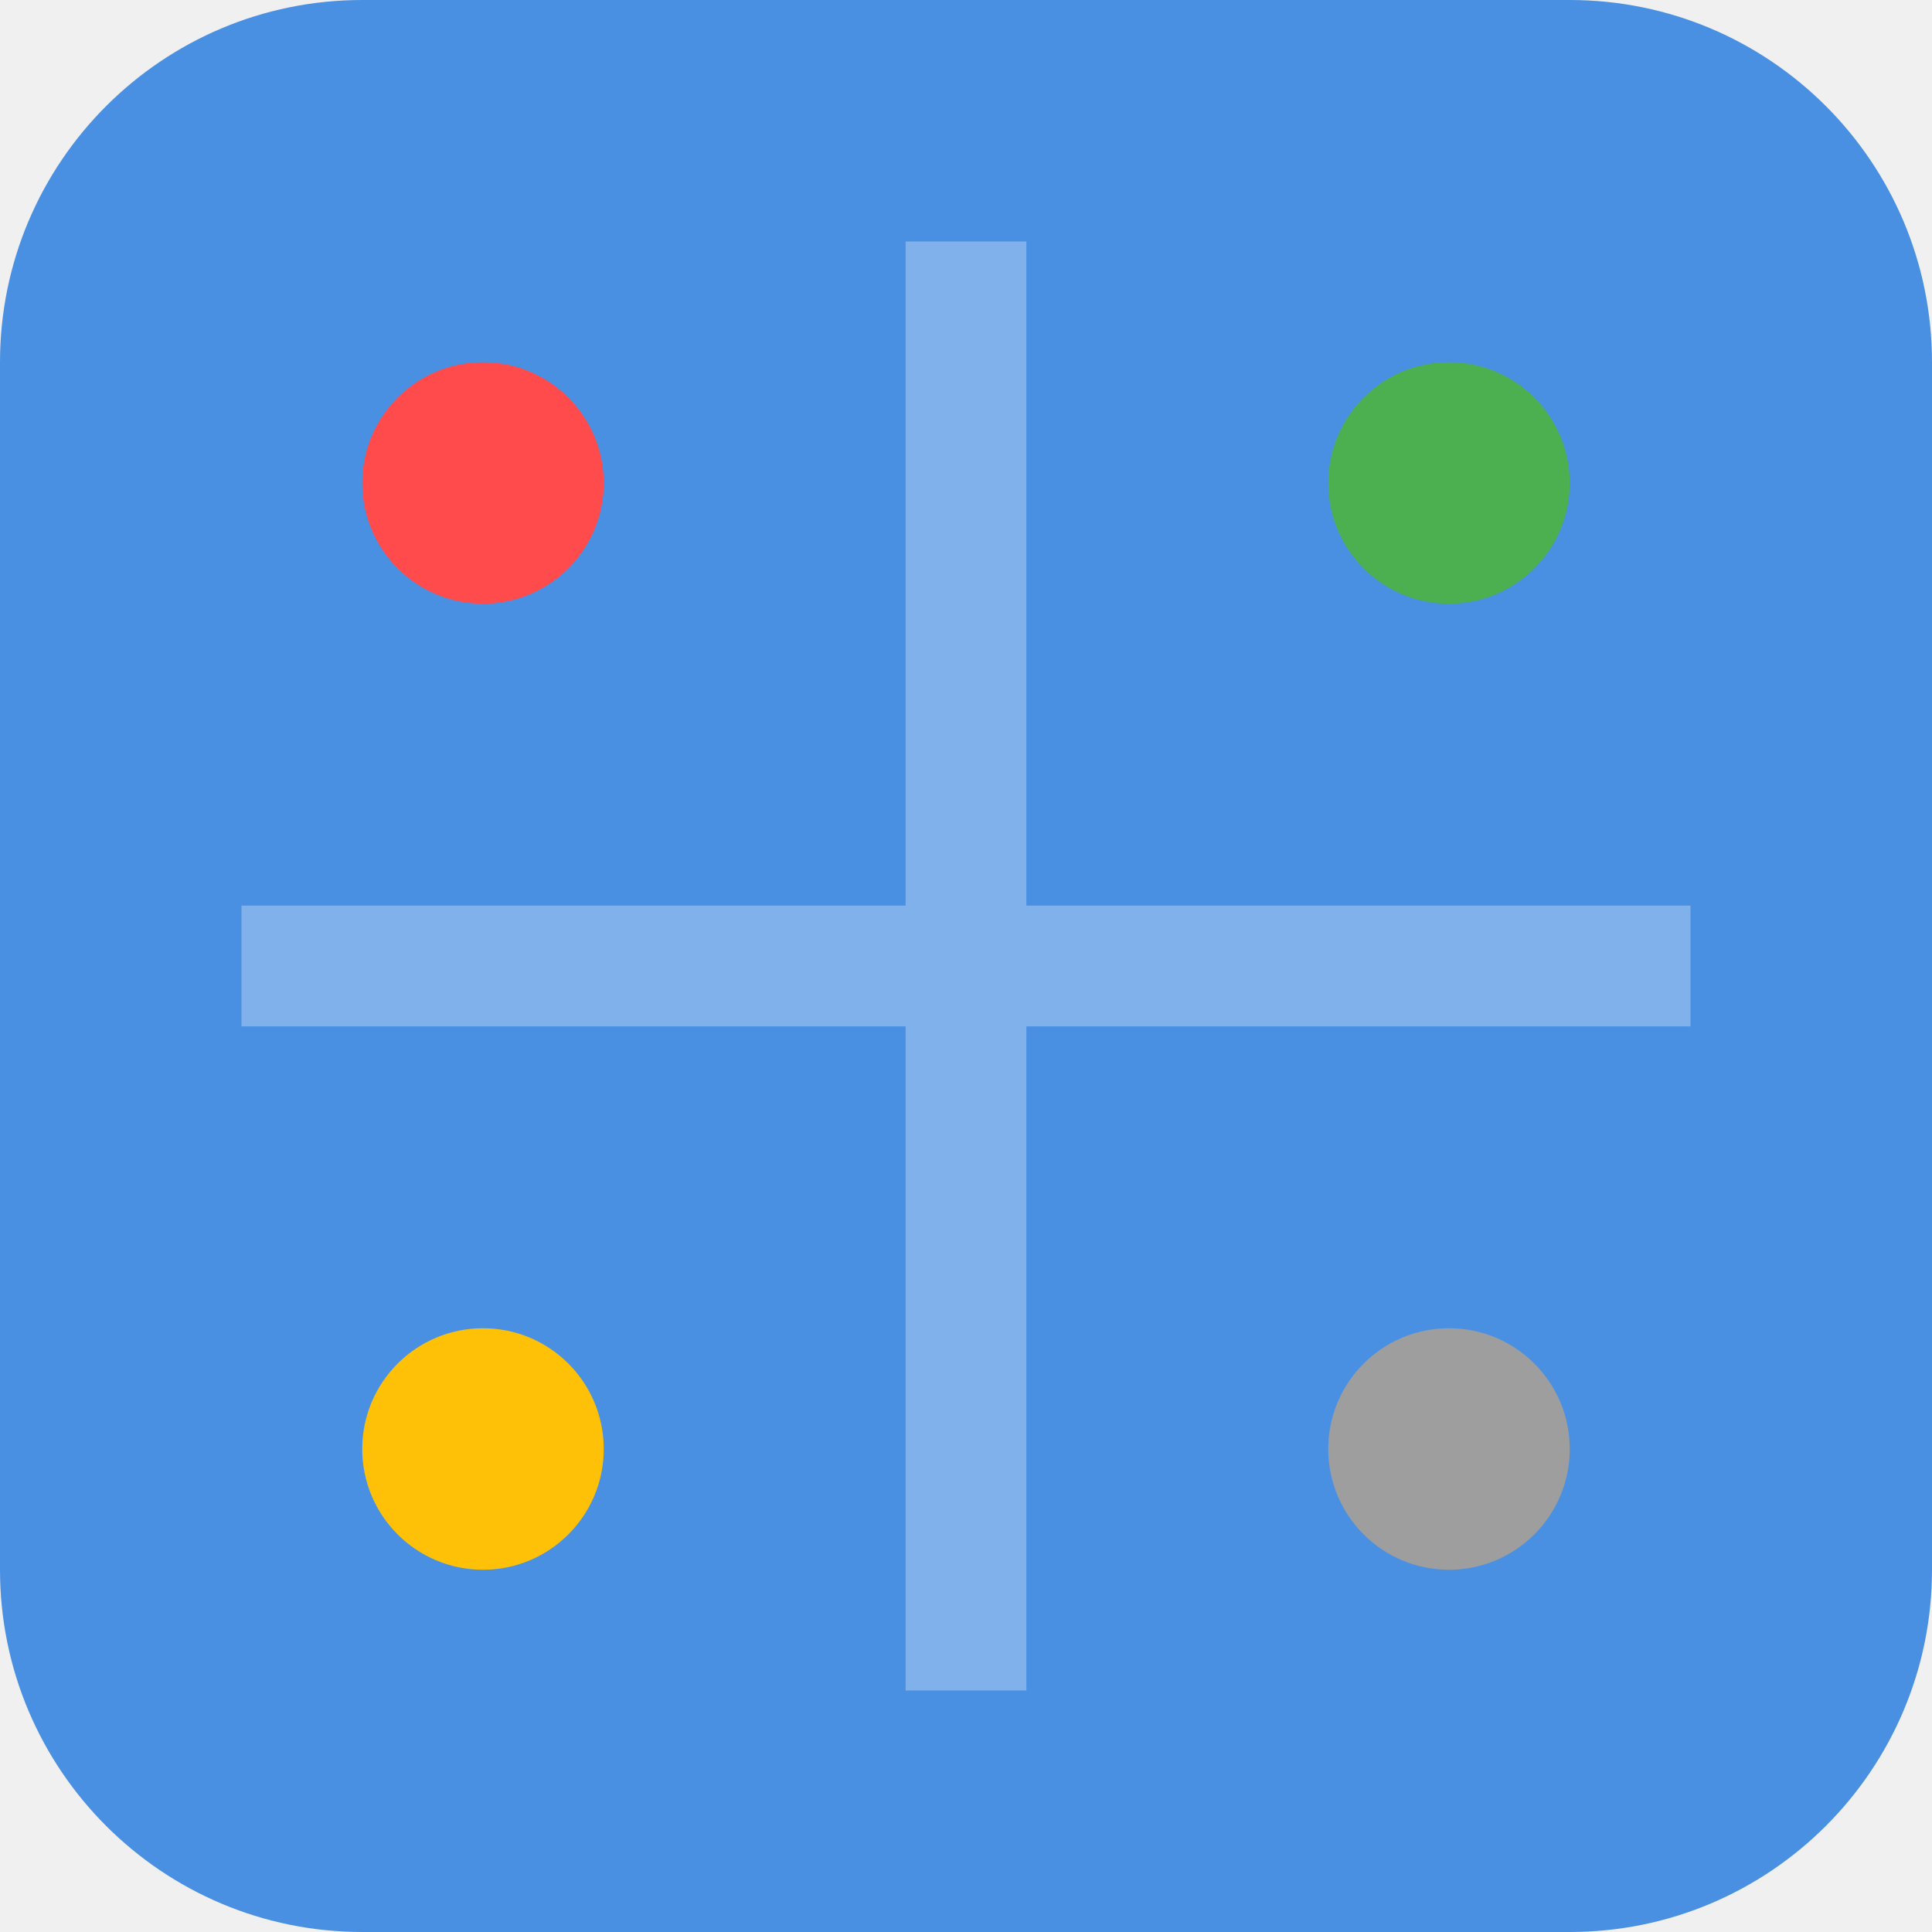
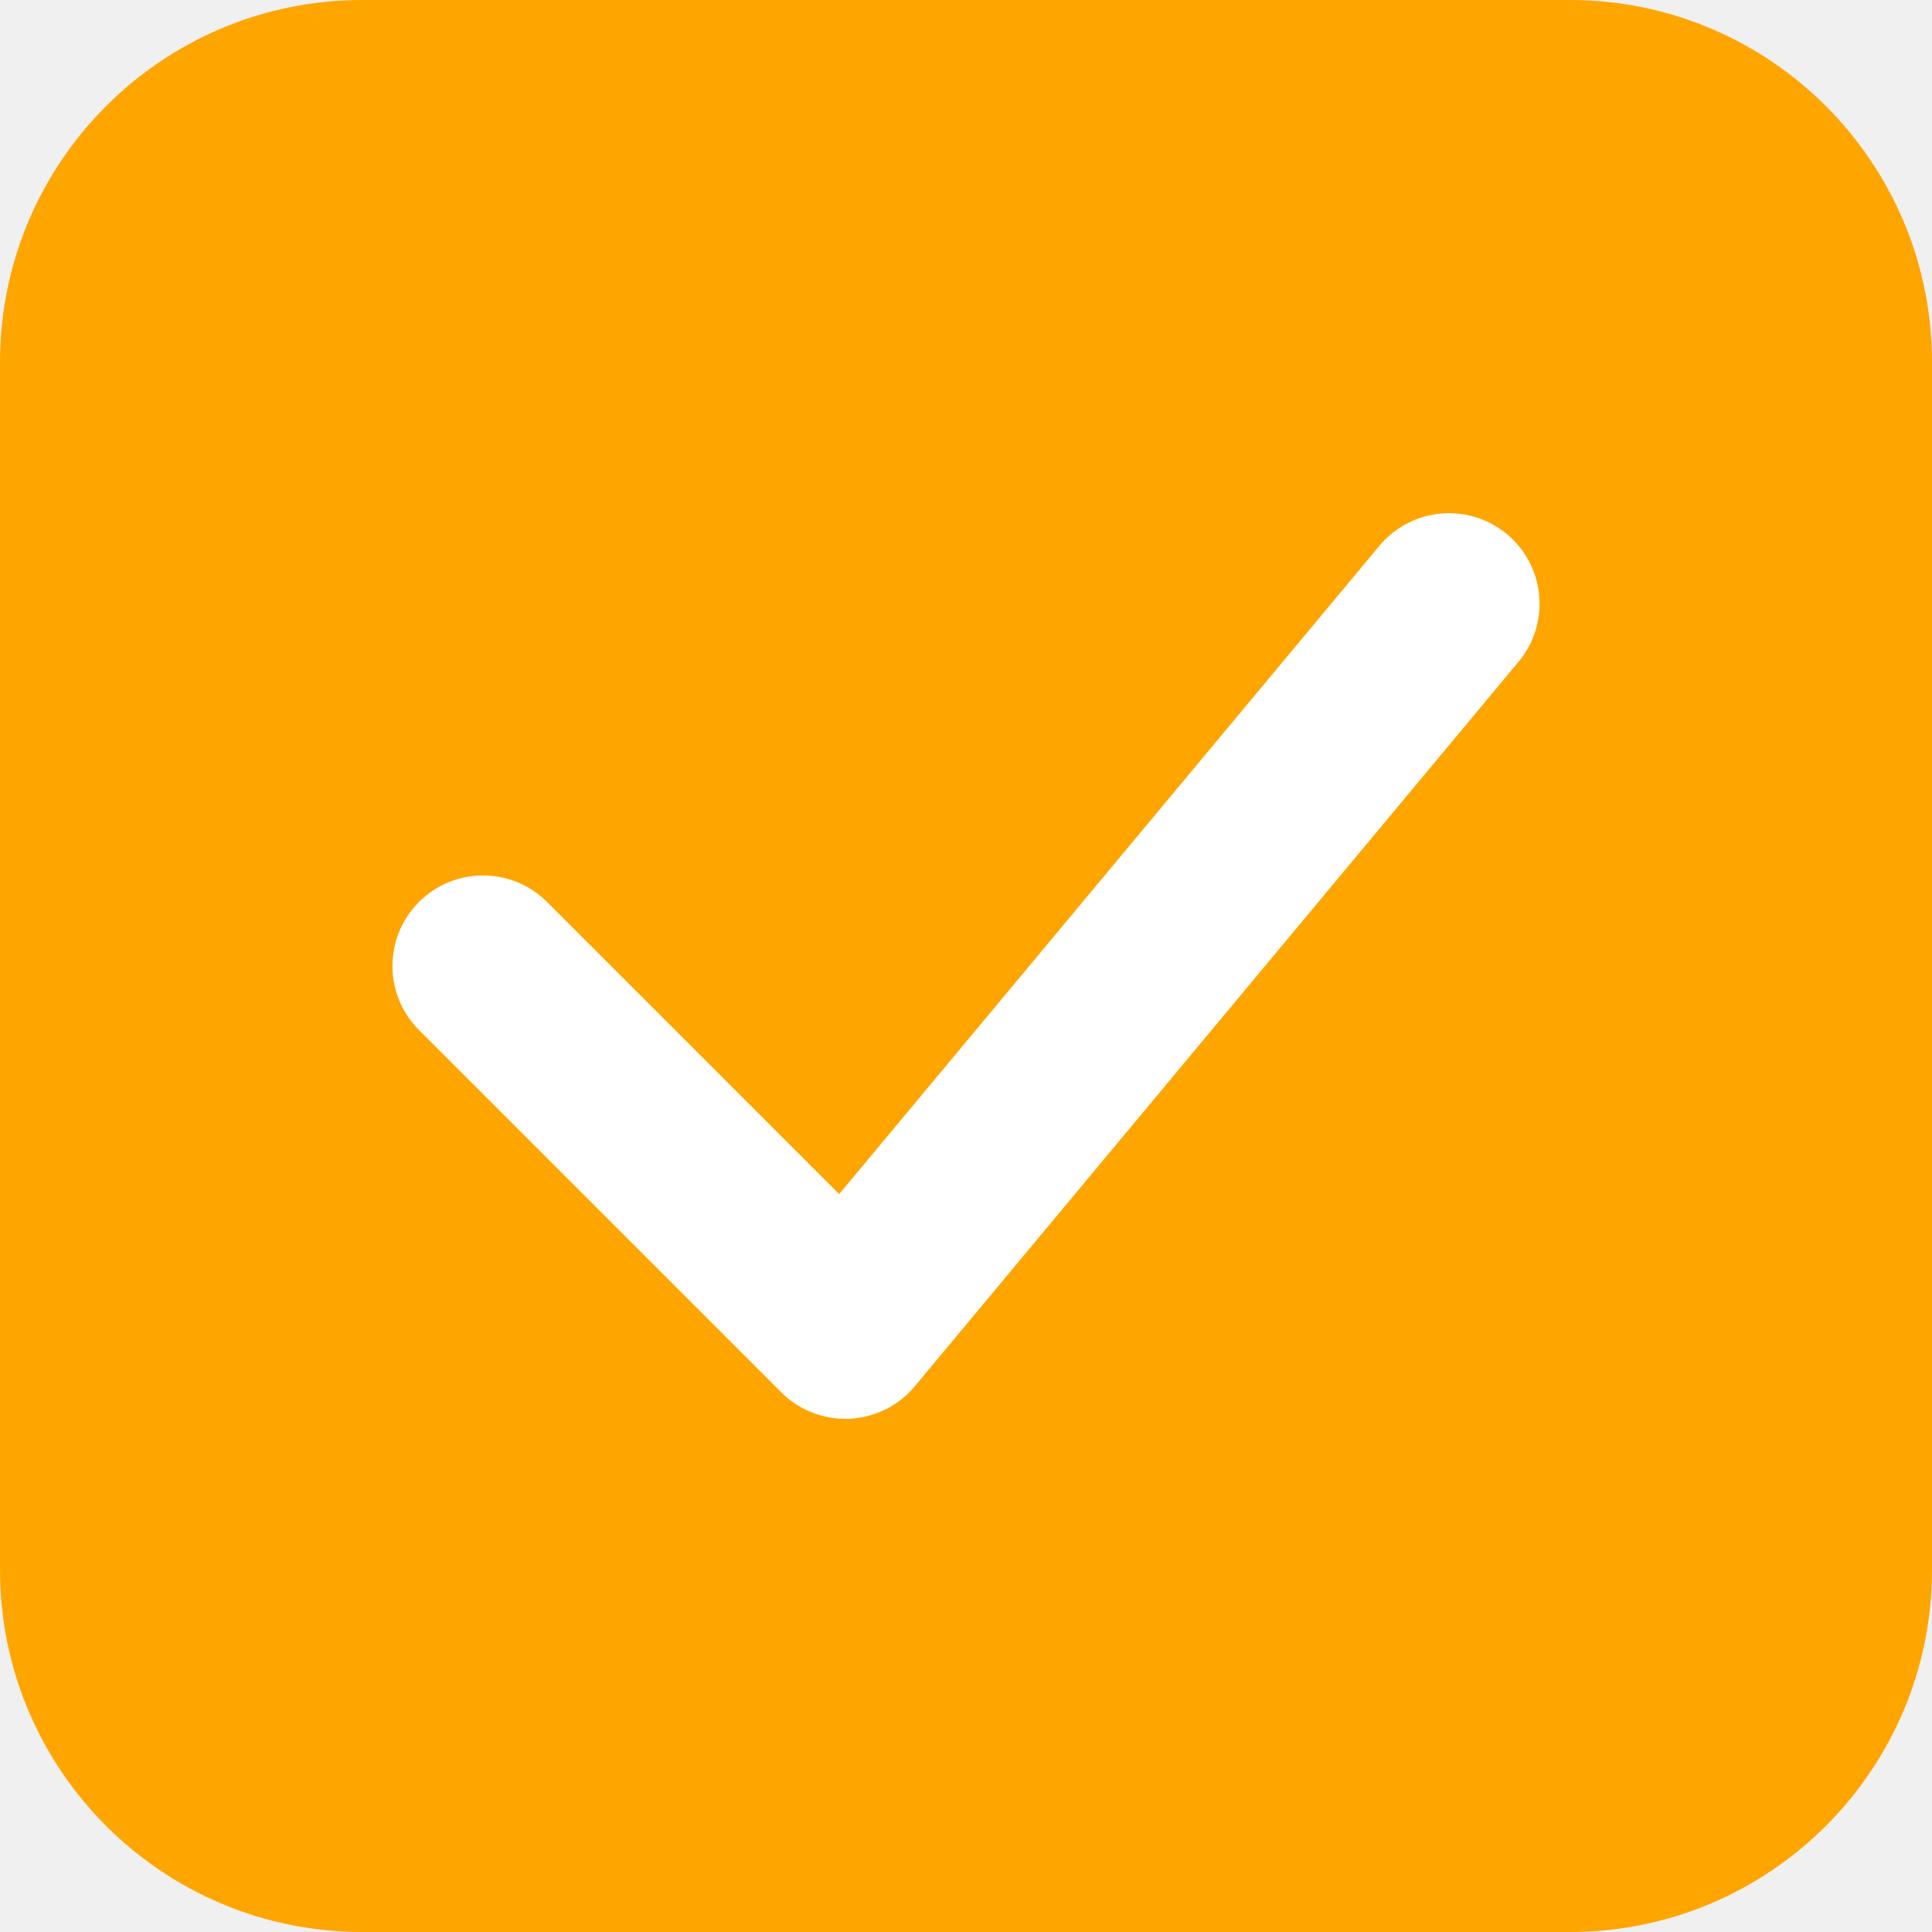
<svg xmlns="http://www.w3.org/2000/svg" width="32" height="32" viewBox="0 0 32 32" fill="none">
-   <rect width="32" height="32" rx="6" fill="#4A90E2" />
-   <path d="M16 4V28M4 16H28" stroke="white" stroke-width="2" stroke-opacity="0.3" />
-   <circle cx="8" cy="8" r="2" fill="#FF4B4B" />
-   <circle cx="24" cy="8" r="2" fill="#4CAF50" />
-   <circle cx="8" cy="24" r="2" fill="#FFC107" />
-   <circle cx="24" cy="24" r="2" fill="#9E9E9E" />
+   <rect width="32" height="32" rx="6" fill="#FFA500" />
+   <path d="M8 16L14 22L24 10" stroke="white" stroke-width="3" stroke-linecap="round" stroke-linejoin="round" />
</svg>
